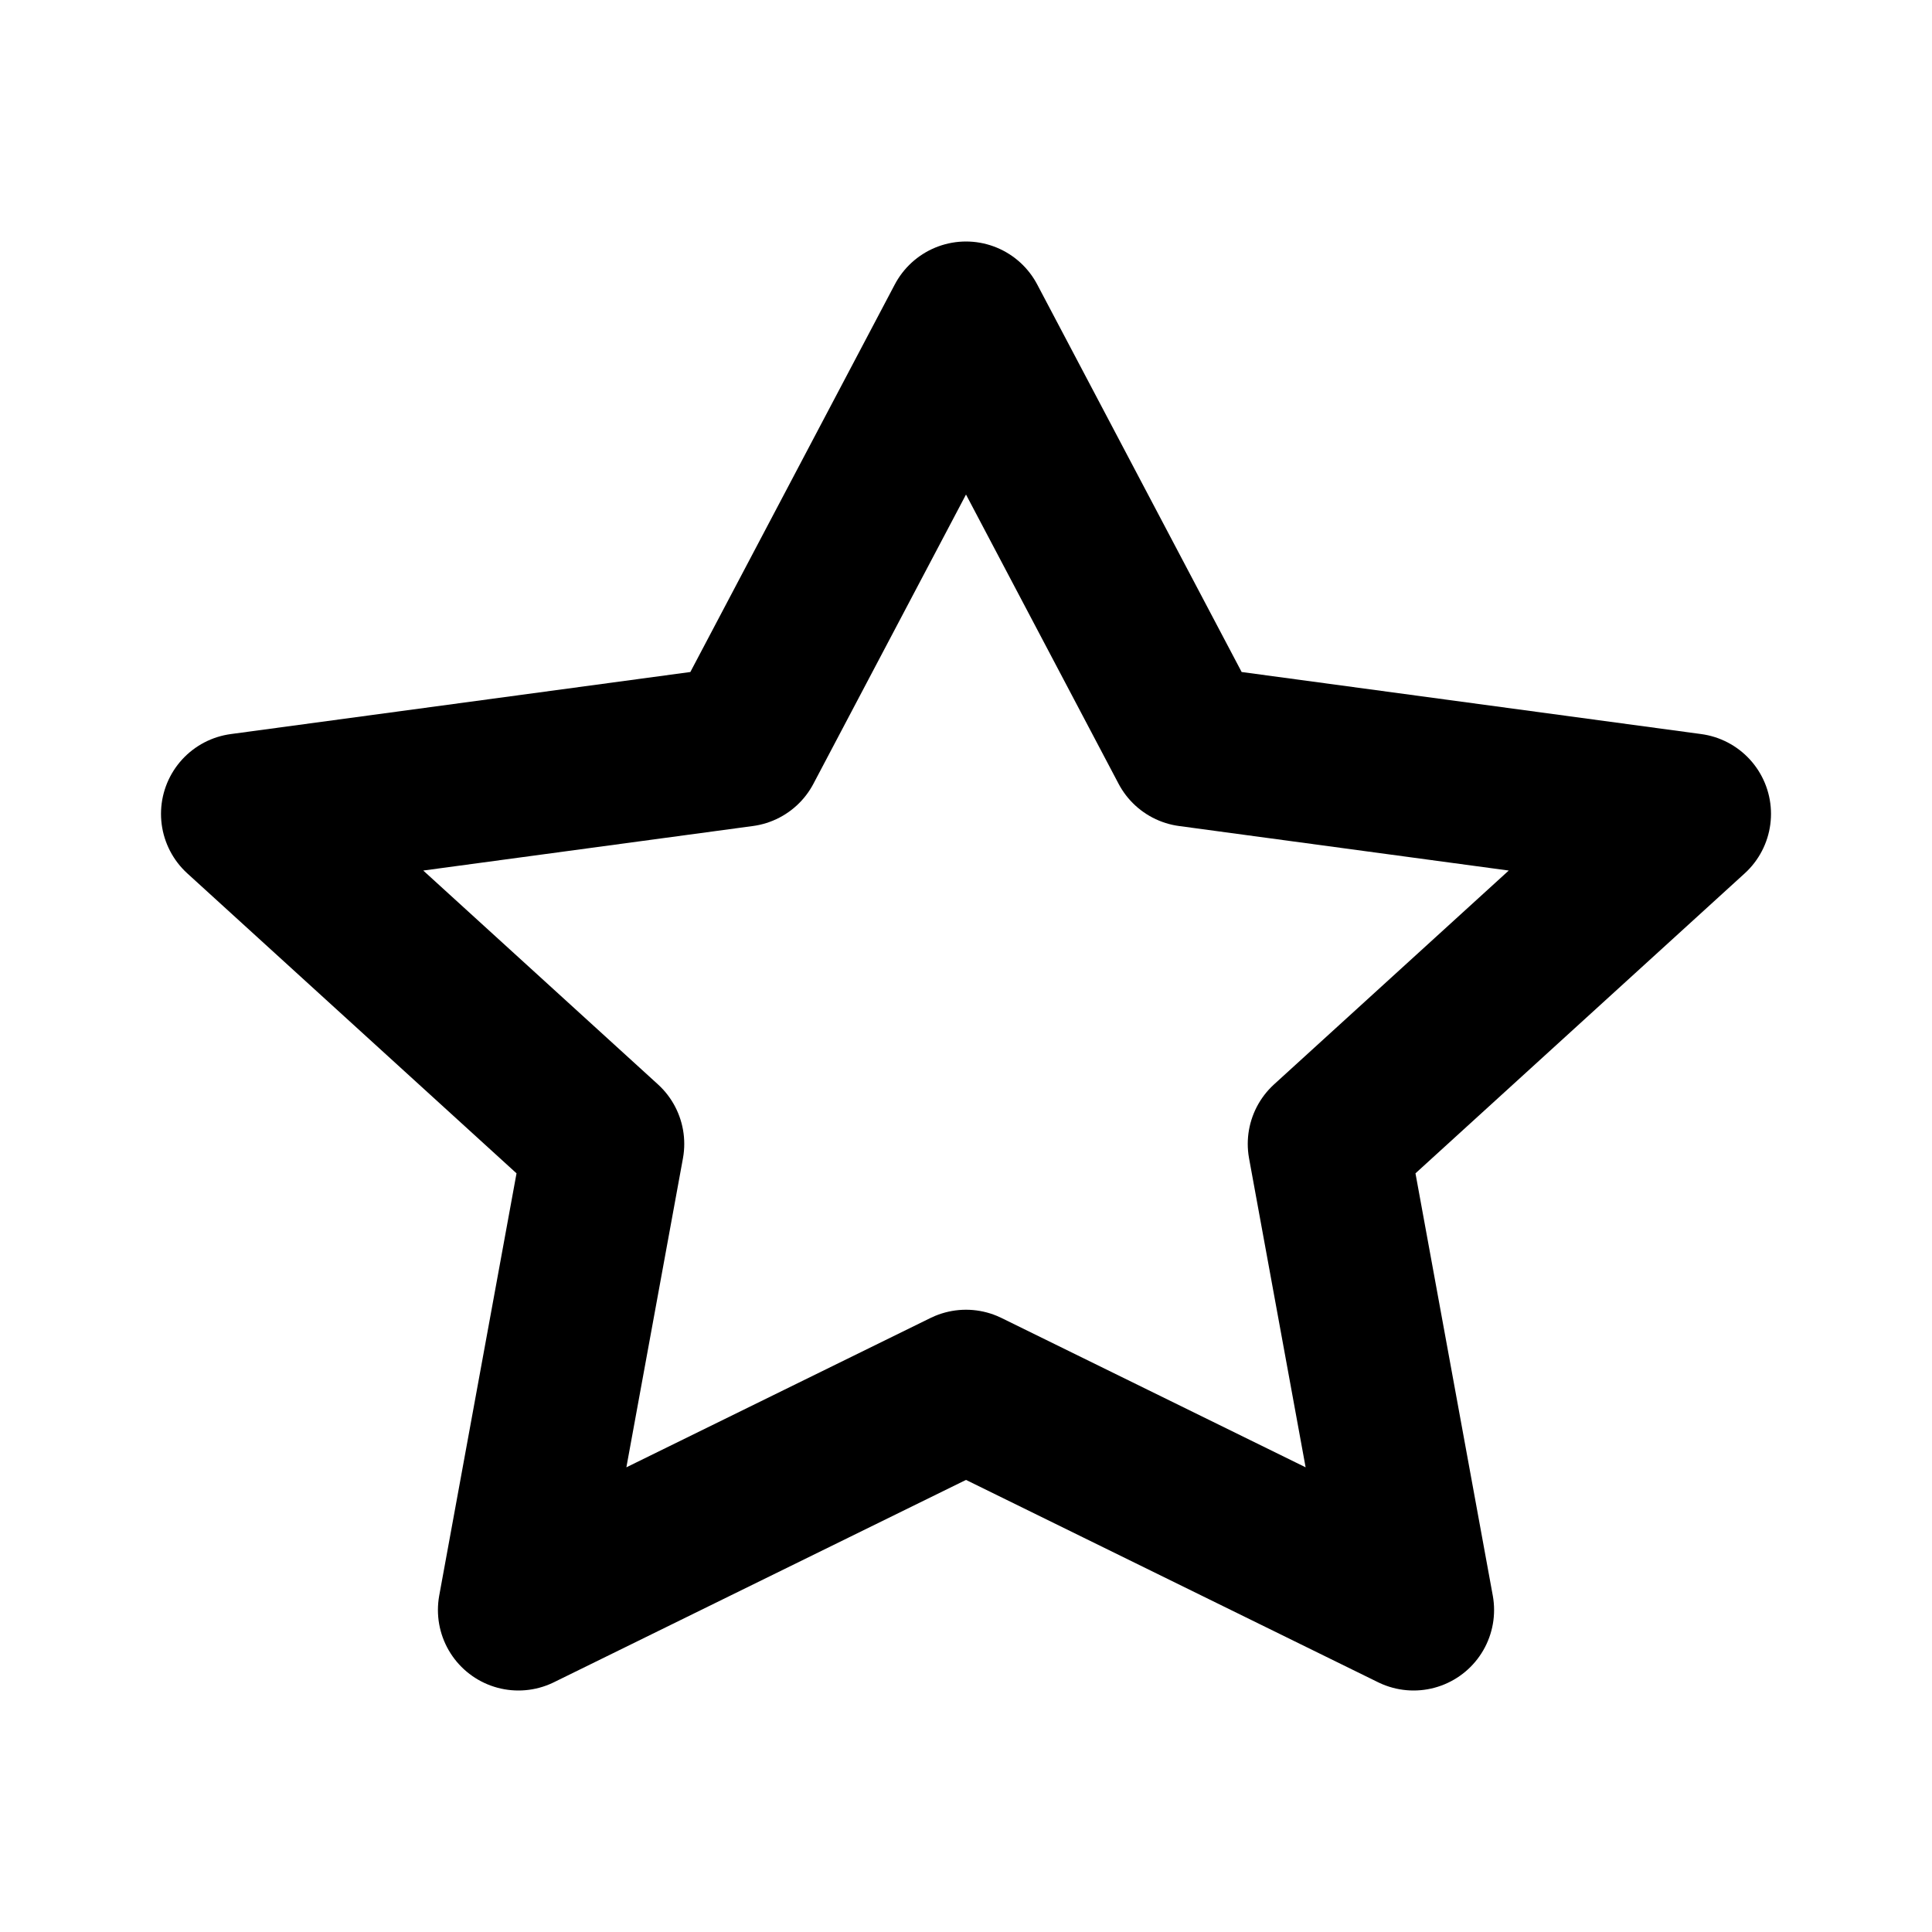
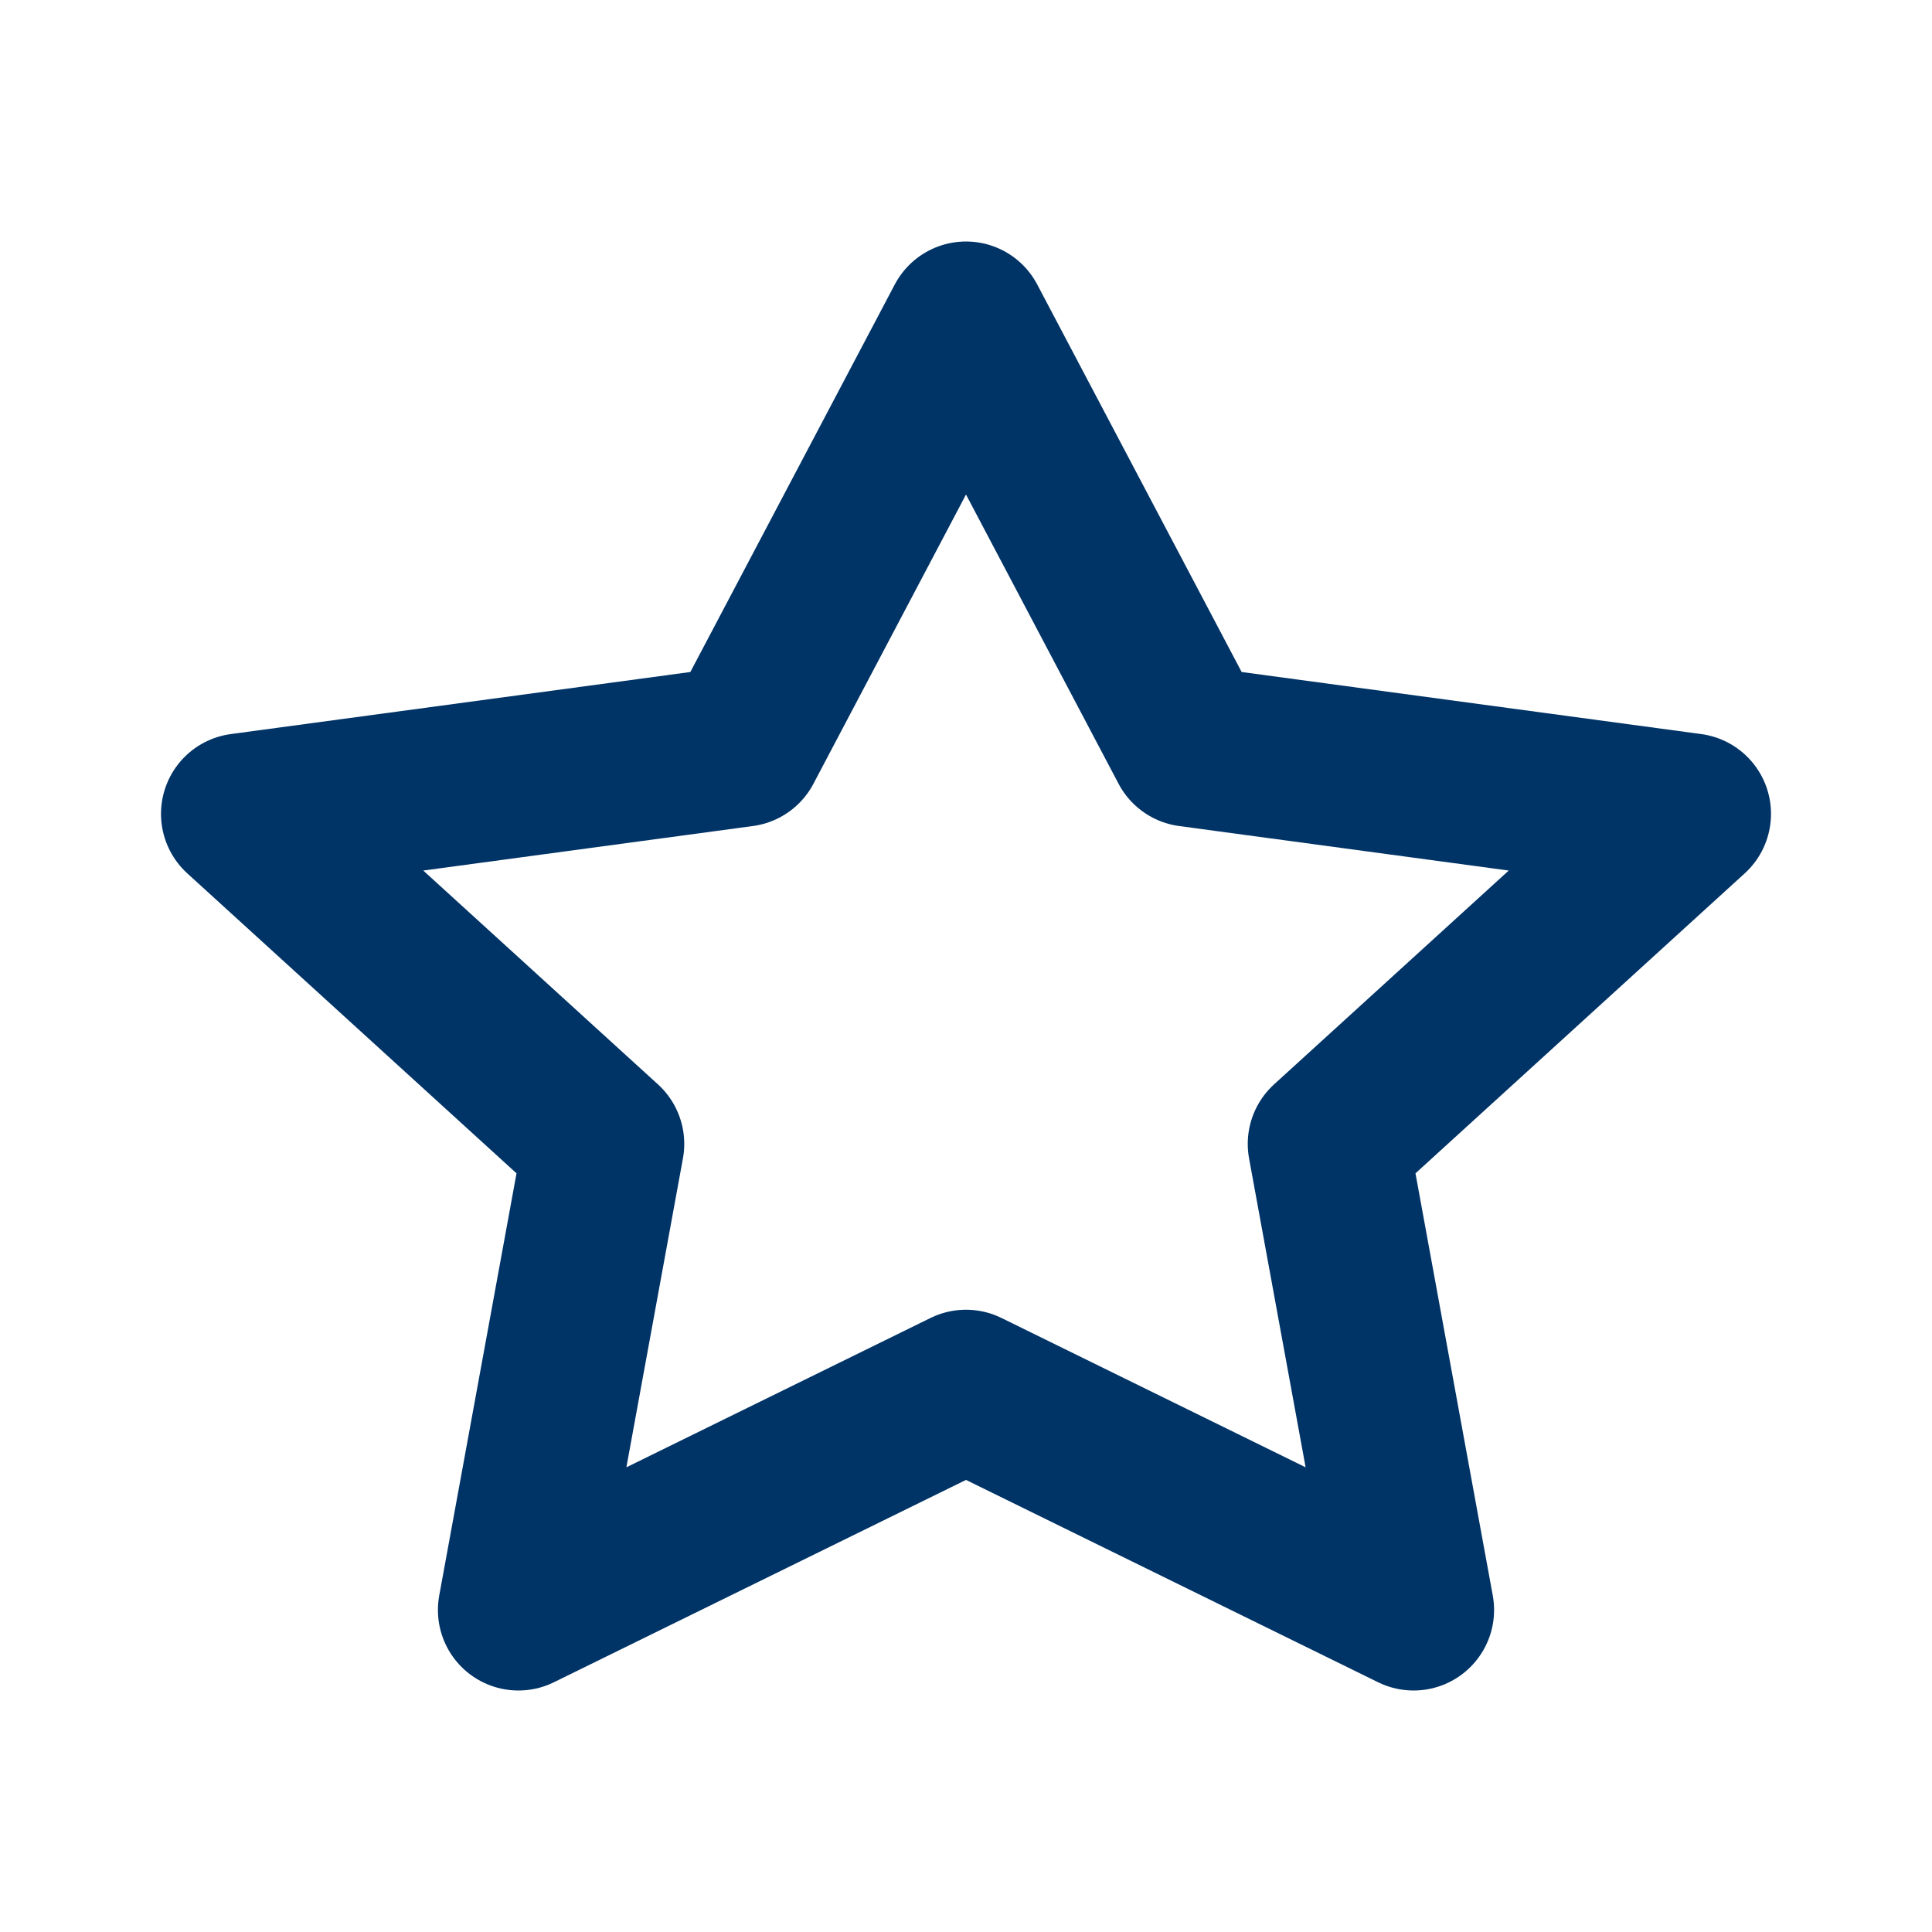
- <svg xmlns="http://www.w3.org/2000/svg" fill="#000000" width="800px" height="800px" viewBox="0 0 24 24" id="star" data-name="Line Color" class="icon line-color">
-   <polygon id="primary" points="12 4 9.22 9.27 3 10.11 7.5 14.21 6.44 20 12 17.27 17.56 20 16.5 14.21 21 10.11 14.78 9.27 12 4" style="fill: none; stroke: rgb(0, 0, 0); stroke-linecap: round; stroke-linejoin: round; stroke-width: 2;" />
+ <svg xmlns="http://www.w3.org/2000/svg" fill="#003366" width="800px" height="800px" viewBox="0 0 24 24" id="star" data-name="Line Color" class="icon line-color">
+   <polygon id="primary" points="12 4 9.22 9.27 3 10.11 7.5 14.21 6.44 20 12 17.27 17.56 20 16.5 14.21 21 10.11 14.78 9.27 12 4" style="fill: none; stroke: #003366; stroke-linecap: round; stroke-linejoin: round; stroke-width: 2;" />
</svg>
